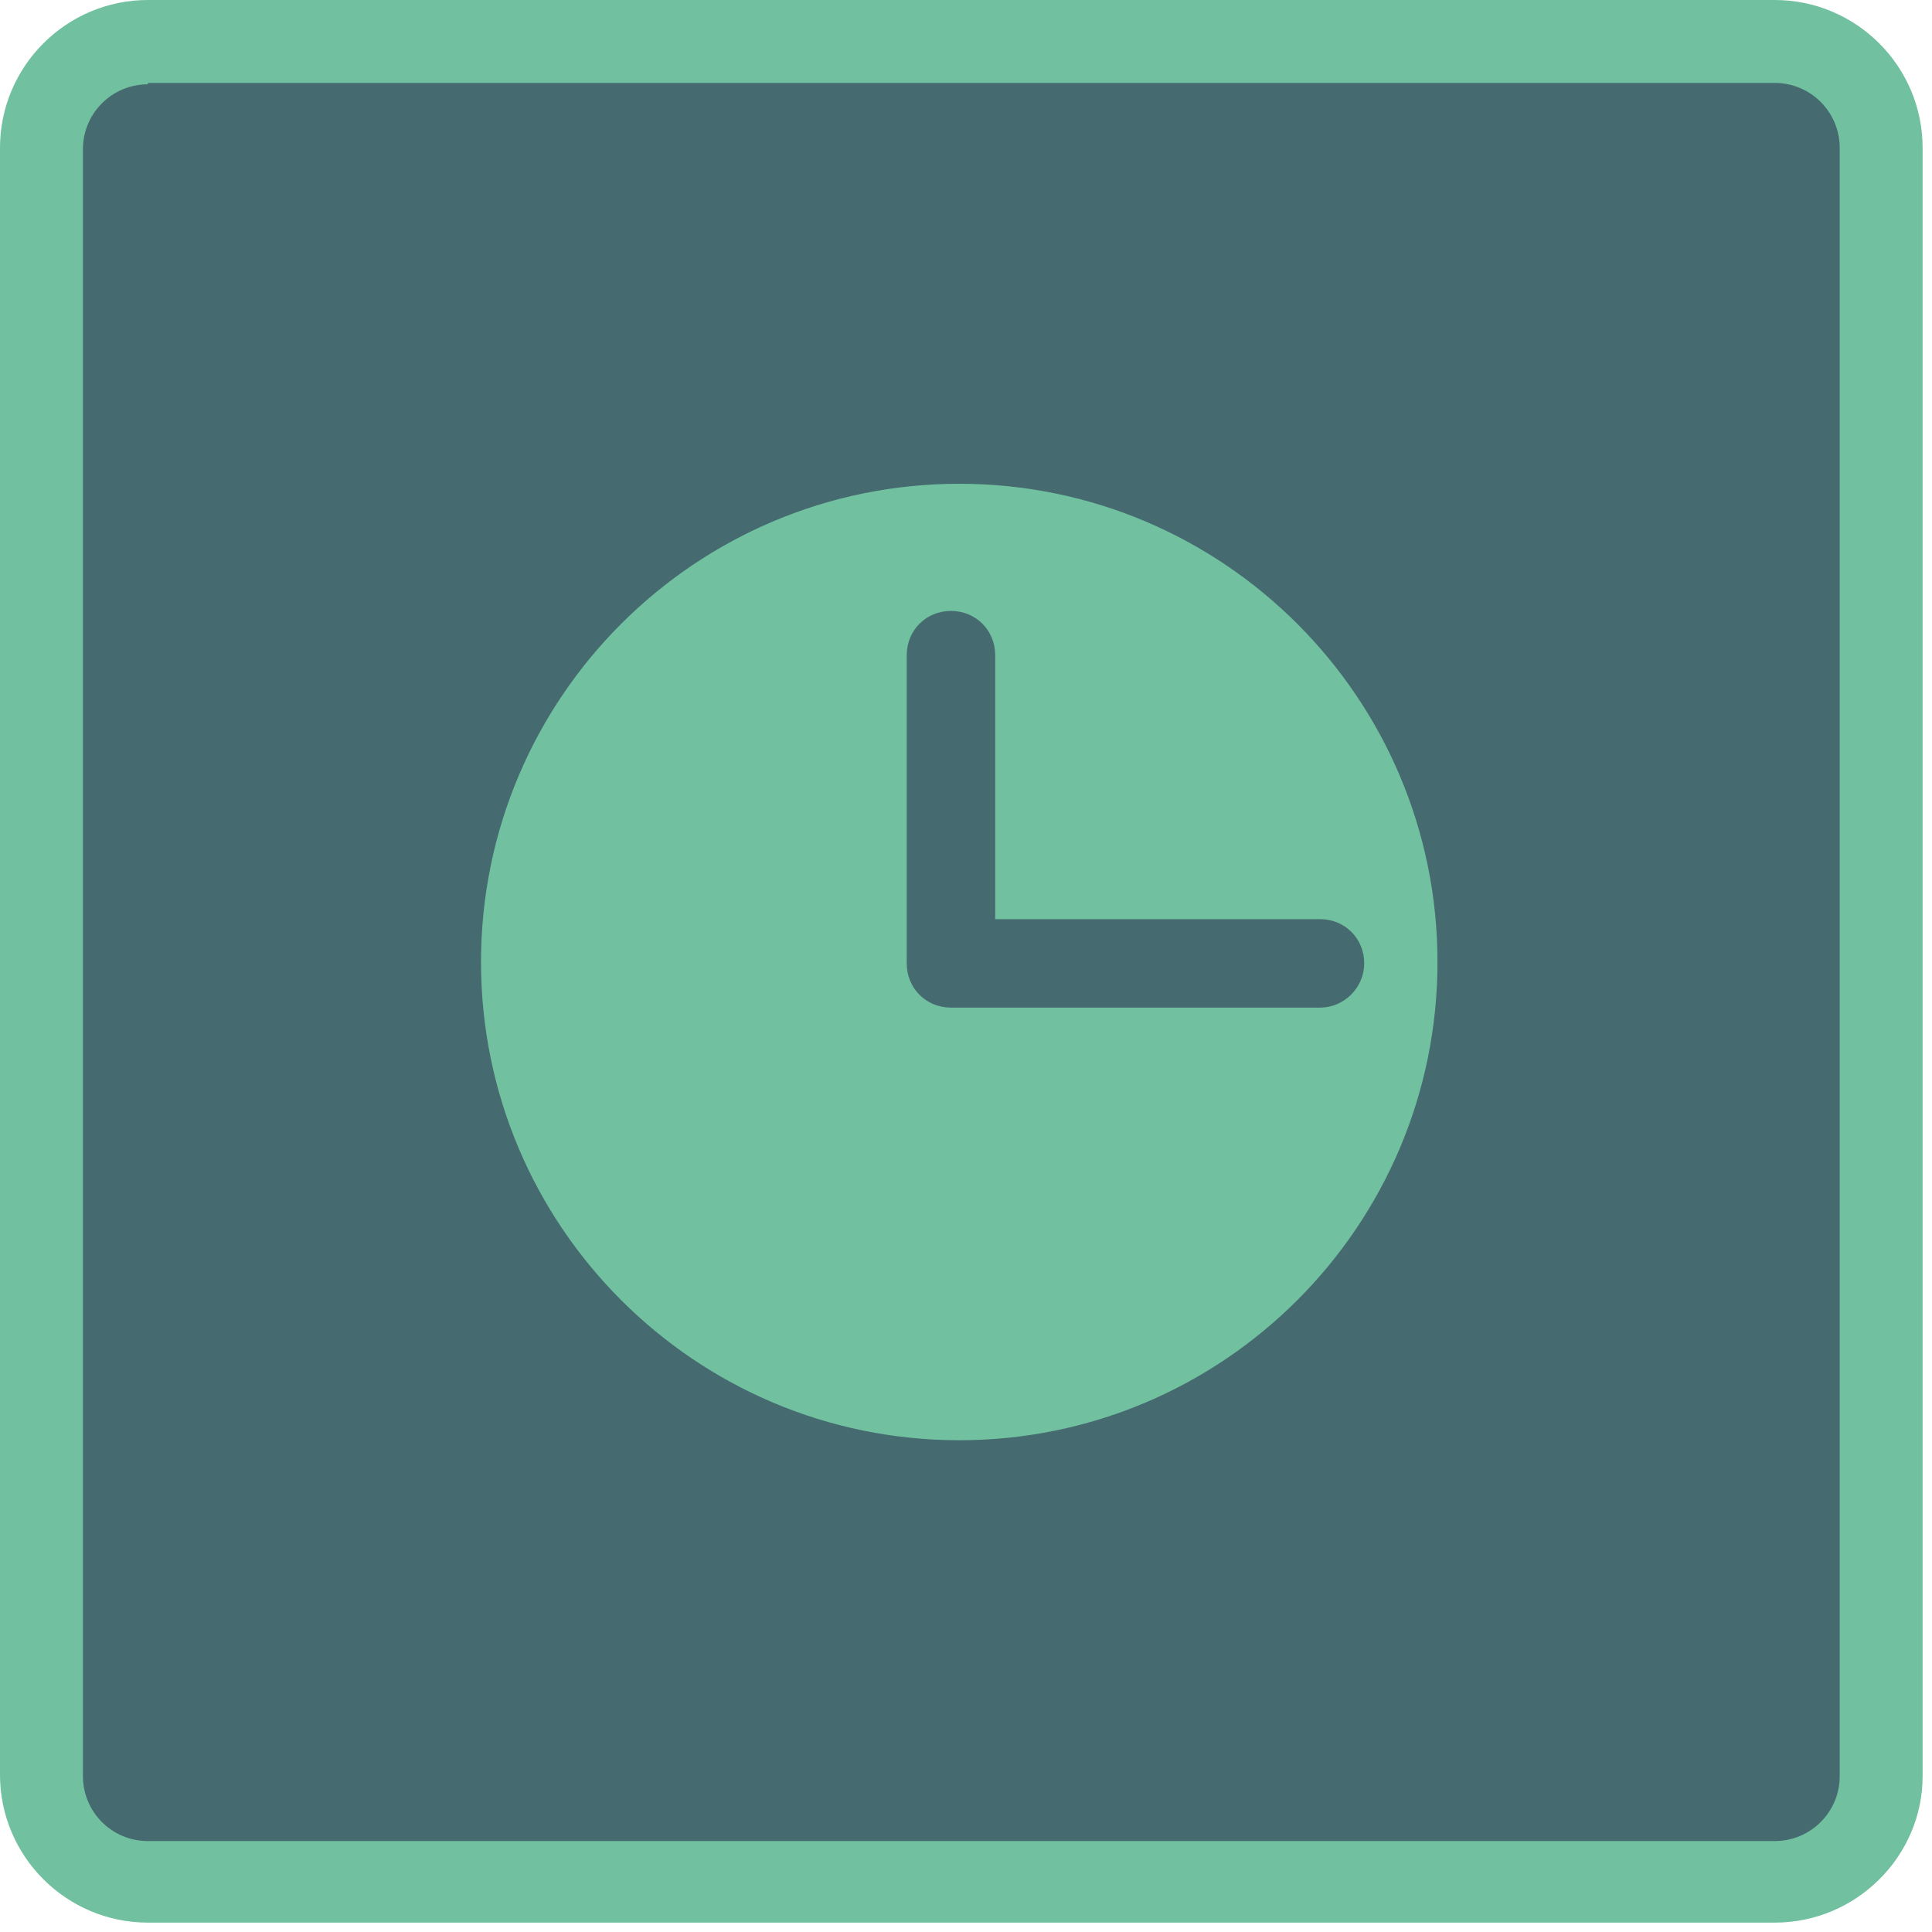
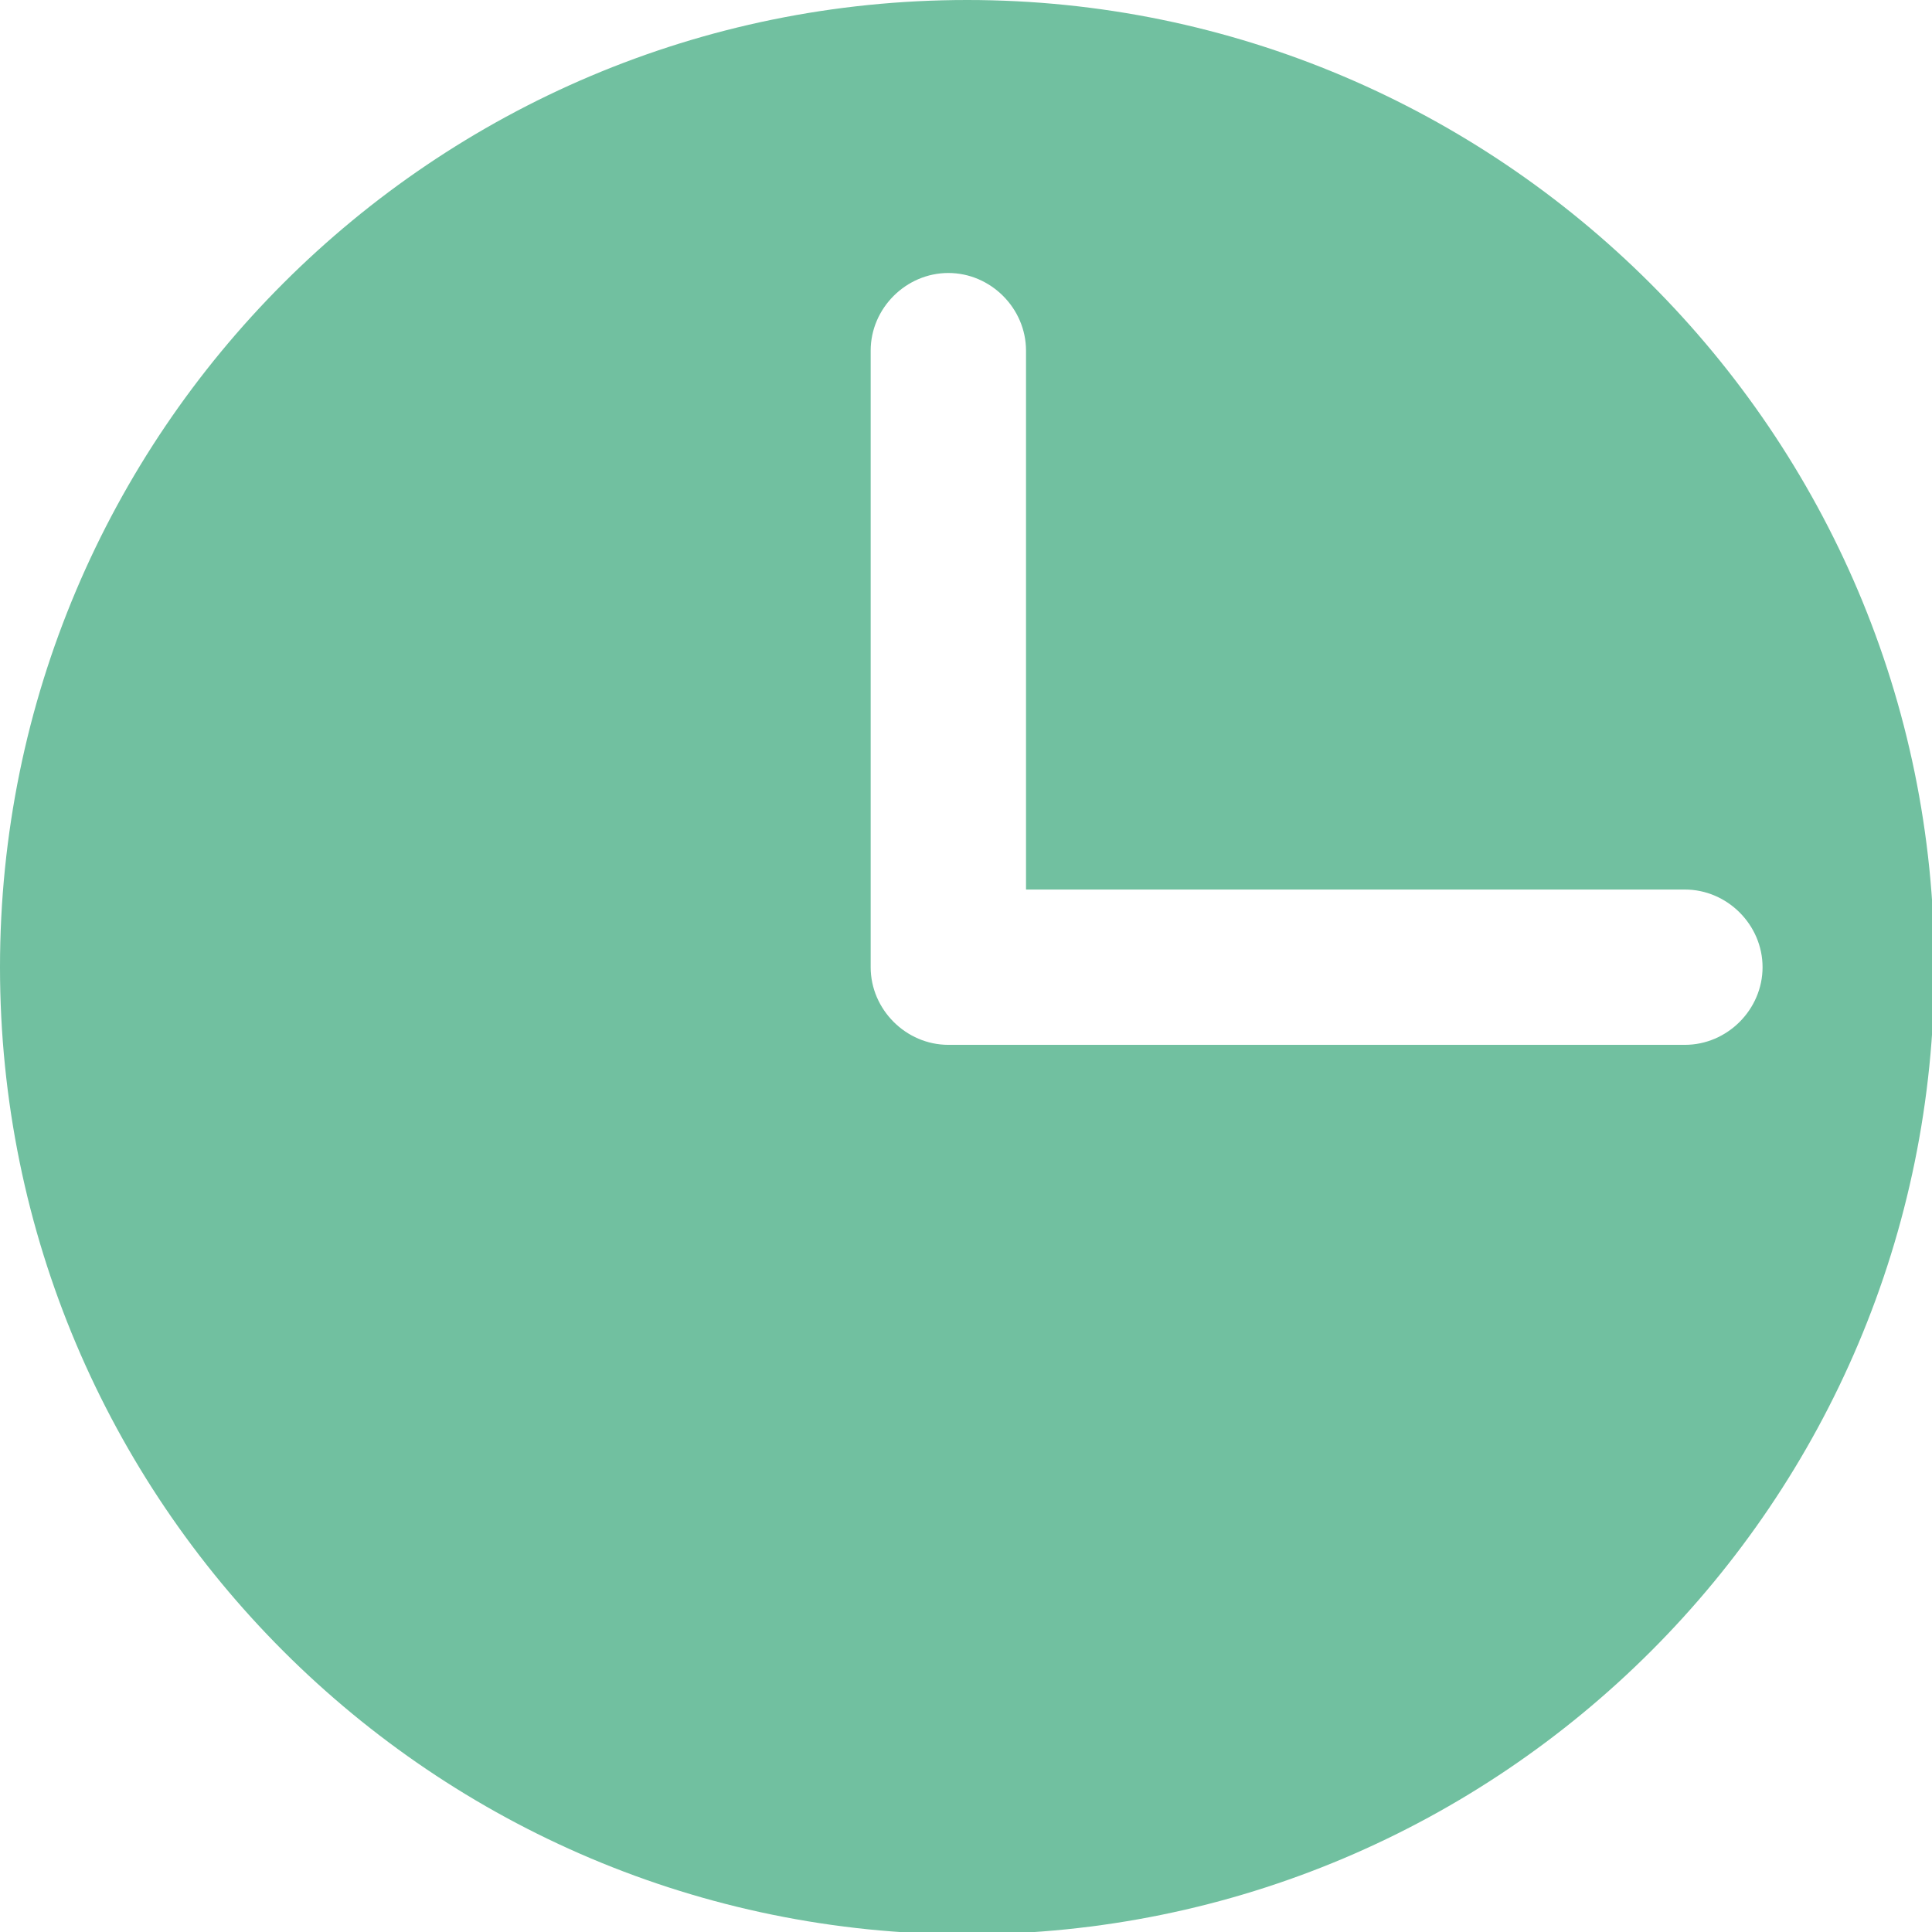
- <svg xmlns="http://www.w3.org/2000/svg" width="103" height="103" viewBox="0 0 103 103" fill="none">
-   <path d="M93.657 100.29H8.842C5.158 100.29 2.21 97.269 2.21 93.658V8.917C2.21 5.233 5.158 2.285 8.842 2.285H93.657C97.342 2.285 100.289 5.233 100.289 8.917V93.732C100.289 97.343 97.268 100.29 93.657 100.29Z" fill="#456A6F" />
-   <path d="M94.615 102.5H7.885C3.537 102.5 0 98.963 0 94.615V7.885C0 3.537 3.537 0 7.885 0H94.615C98.963 0 102.5 3.537 102.5 7.885V94.689C102.5 98.963 98.963 102.5 94.615 102.5ZM7.885 4.495C5.969 4.495 4.421 6.042 4.421 7.958V94.689C4.421 96.605 5.969 98.152 7.885 98.152H94.615C96.531 98.152 98.079 96.605 98.079 94.689V7.885C98.079 5.969 96.531 4.421 94.615 4.421H7.885V4.495Z" fill="#71C0A0" />
-   <path d="M51.139 24.539C36.402 24.539 24.391 36.477 24.391 51.288C24.391 66.025 36.328 78.037 51.139 78.037C65.877 78.037 77.888 66.099 77.888 51.288C77.888 36.55 65.951 24.539 51.139 24.539ZM70.372 52.467H50.697C50.108 52.467 49.592 51.951 49.592 51.361V34.929C49.592 34.34 50.108 33.824 50.697 33.824C51.287 33.824 51.803 34.34 51.803 34.929V50.256H70.372C70.961 50.256 71.477 50.772 71.477 51.361C71.477 51.951 70.961 52.467 70.372 52.467Z" fill="#71C0A0" />
-   <path d="M51.14 79.288C35.665 79.288 23.138 66.761 23.138 51.287C23.138 35.812 35.665 23.285 51.14 23.285C66.614 23.285 79.141 35.812 79.141 51.287C79.141 66.761 66.614 79.288 51.14 79.288ZM51.14 25.791C37.065 25.791 25.644 37.212 25.644 51.287C25.644 65.361 37.065 76.783 51.14 76.783C65.214 76.783 76.636 65.361 76.636 51.287C76.636 37.212 65.214 25.791 51.14 25.791ZM70.372 53.718H50.697C49.371 53.718 48.34 52.687 48.34 51.36V34.928C48.34 33.602 49.371 32.57 50.697 32.57C52.024 32.57 53.056 33.602 53.056 34.928V49.002H70.372C71.699 49.002 72.73 50.034 72.73 51.36C72.73 52.613 71.699 53.718 70.372 53.718Z" fill="#456A6F" />
+ <svg xmlns="http://www.w3.org/2000/svg" width="47" height="47" viewBox="0 0 47 47" fill="none">
+   <path d="M23.529 0C10.534 0 0 10.534 0 23.529C0 36.524 10.534 47.057 23.529 47.057C36.524 47.057 47.057 36.524 47.057 23.529C47.057 10.534 36.467 0 23.529 0ZM40.989 25.418H23.071C22.04 25.418 21.181 24.559 21.181 23.529V8.53C21.181 7.499 22.04 6.641 23.071 6.641C24.101 6.641 24.96 7.499 24.96 8.53V21.64H40.989C42.02 21.64 42.878 22.498 42.878 23.529C42.878 24.559 42.02 25.418 40.989 25.418Z" fill="#71C0A0" />
</svg>
